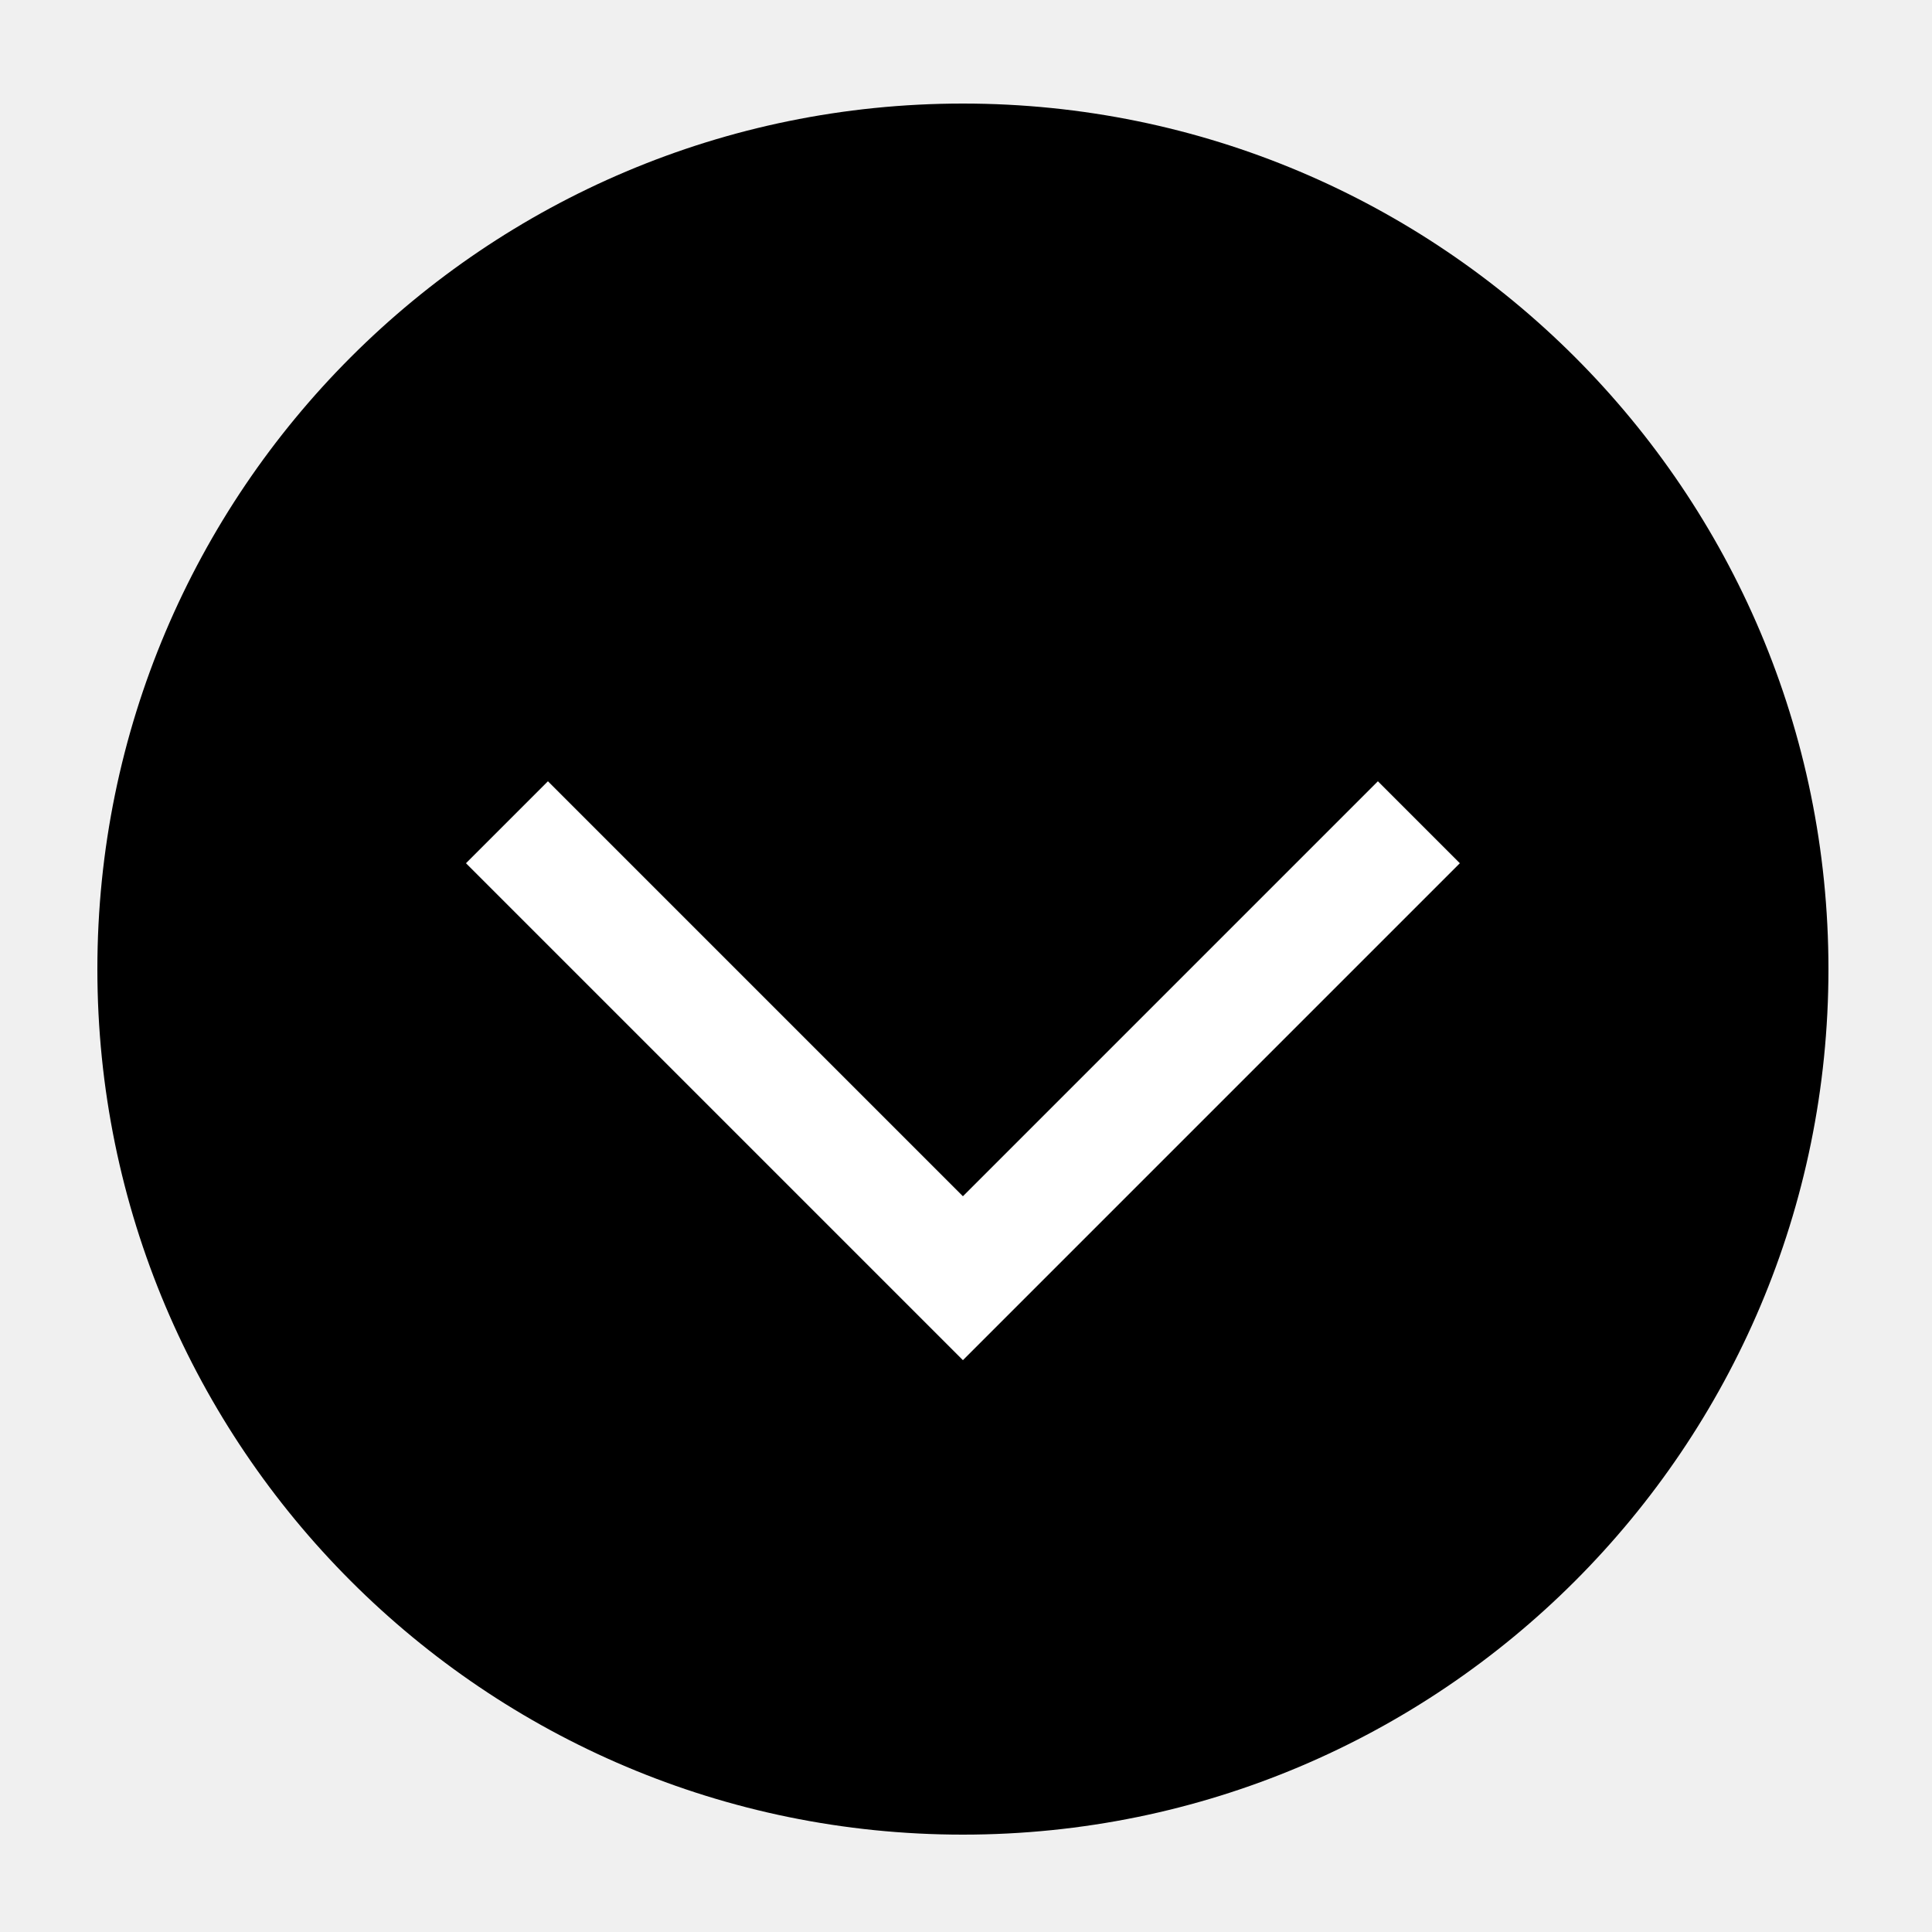
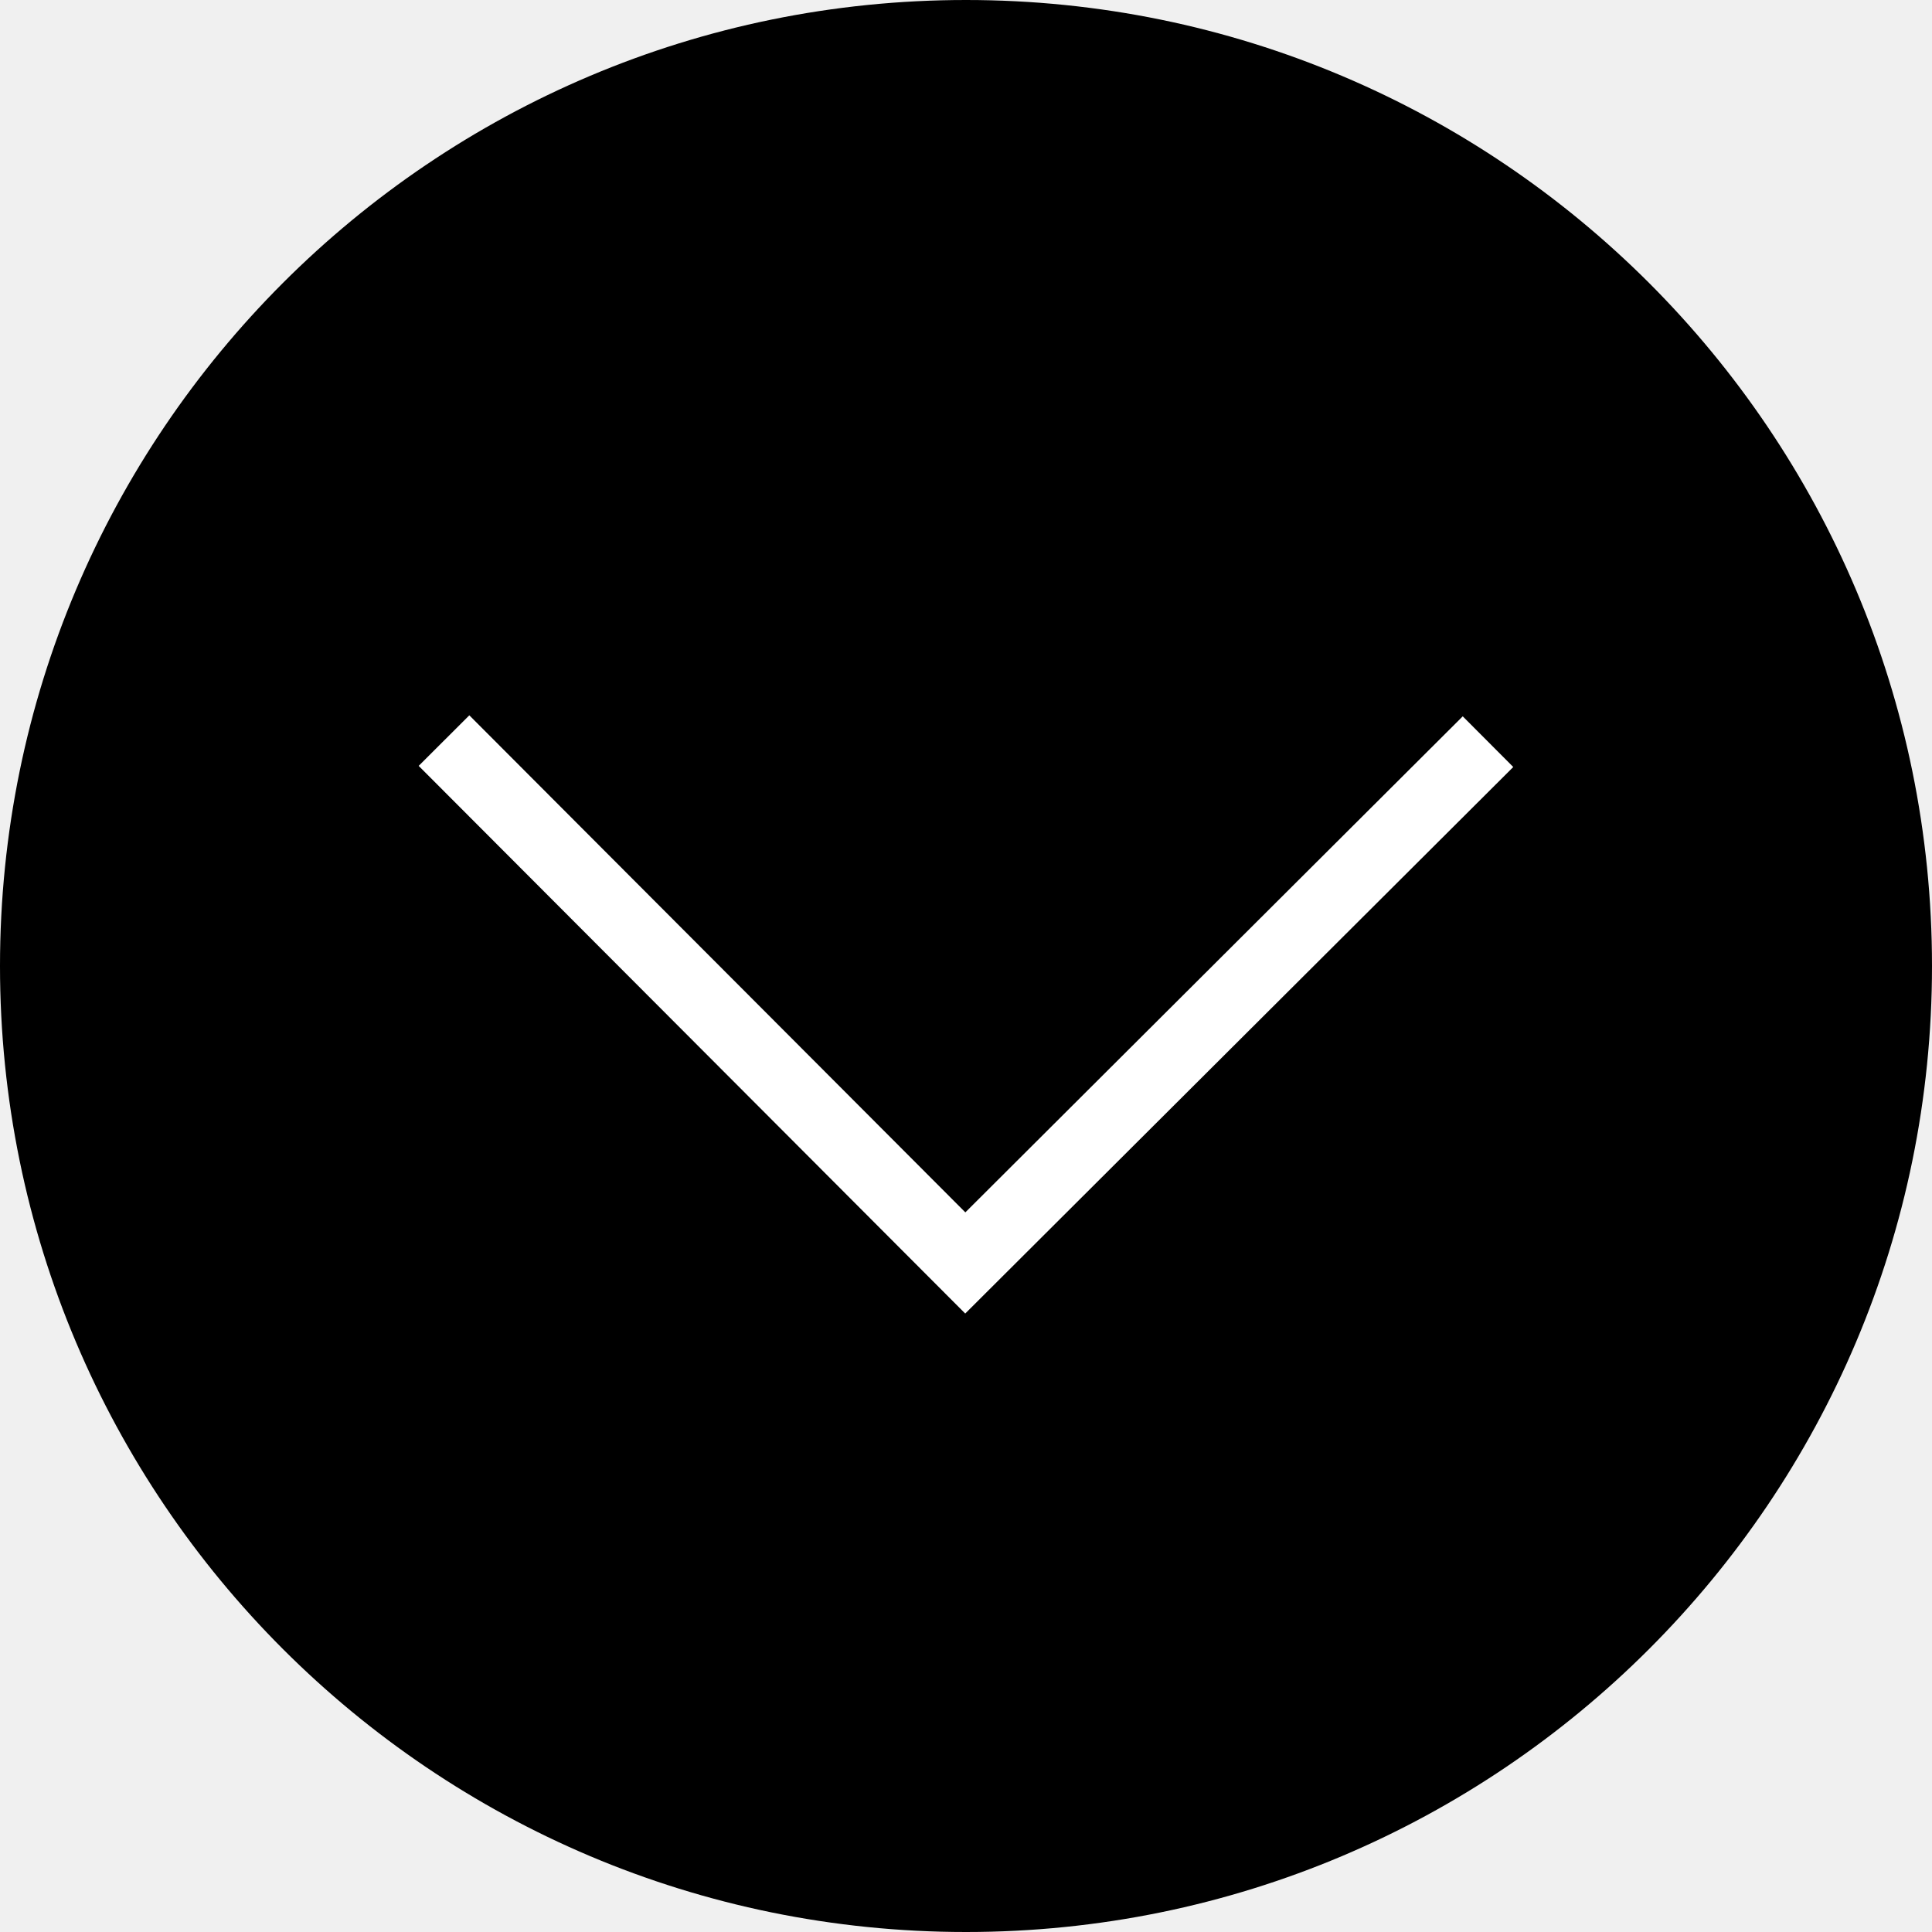
- <svg xmlns="http://www.w3.org/2000/svg" viewBox="0 0 25 25">
-   <circle fill="currentColor" stroke-width="1.5" cx="12.46" cy="12.54" r="11.2" />
-   <polyline fill="currentColor" stroke-width="1.5" stroke="#ffffff" points="18.36 10.64 12.46 16.54 6.56 10.64" />
+ <svg xmlns="http://www.w3.org/2000/svg" viewBox="0 0 54 54">
+   <circle fill="currentColor" cx="27" cy="27" r="27" />
+   <path stroke="#FFF" stroke-width="2" d="M12.41 20.7l14.57 14.6 14.61-14.57" />
</svg>
